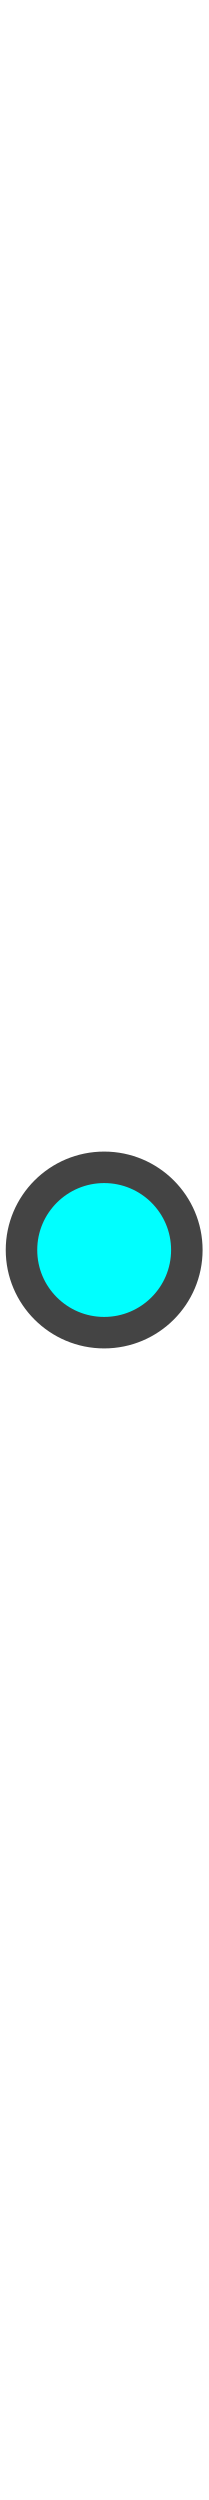
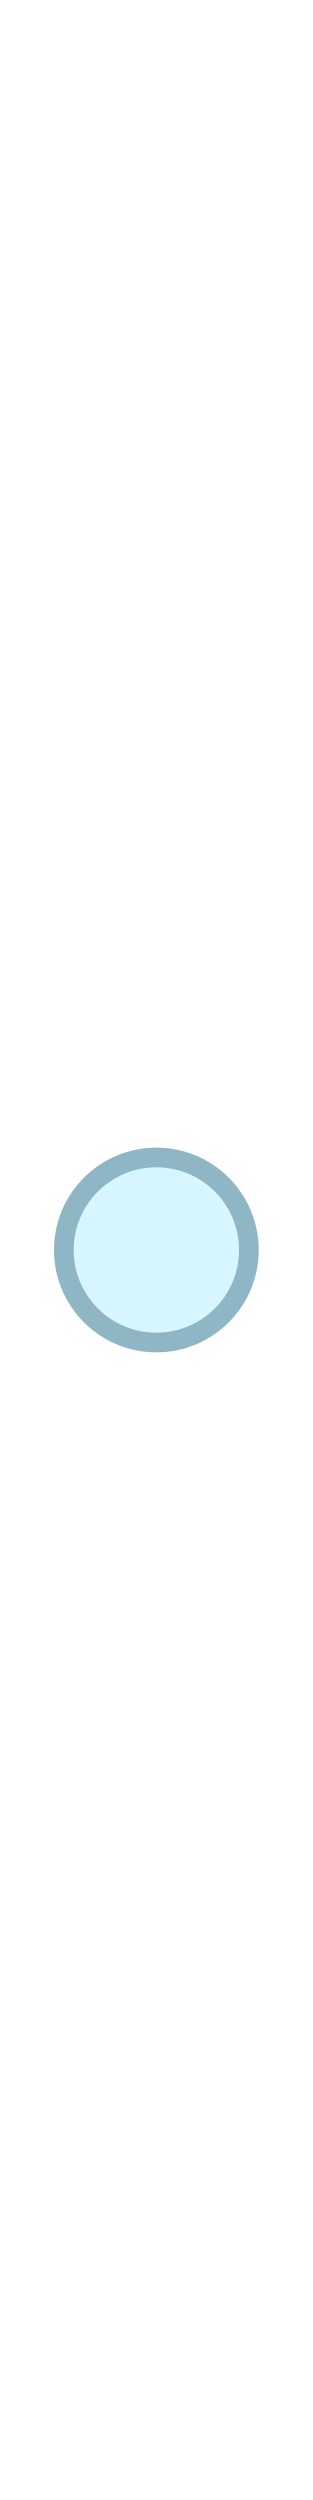
- <svg xmlns="http://www.w3.org/2000/svg" width="4" height="48" viewBox="0 0 1.058 12.7" version="1.1">
-   <circle style="fill:#00ffff;fill-opacity:1;stroke:#444444;stroke-width:0.16;stroke-opacity:1" cx="0.529" cy="6.35" r="0.42" />
+ <svg xmlns="http://www.w3.org/2000/svg" width="6" height="48" viewBox="0 0 1.587 12.7" version="1.1">
+   <circle style="fill:#d8f6ff;fill-opacity:1;stroke:#8eb6c4;stroke-width:0.1;stroke-opacity:1" cx="0.794" cy="6.35" r="0.47" />
</svg>
